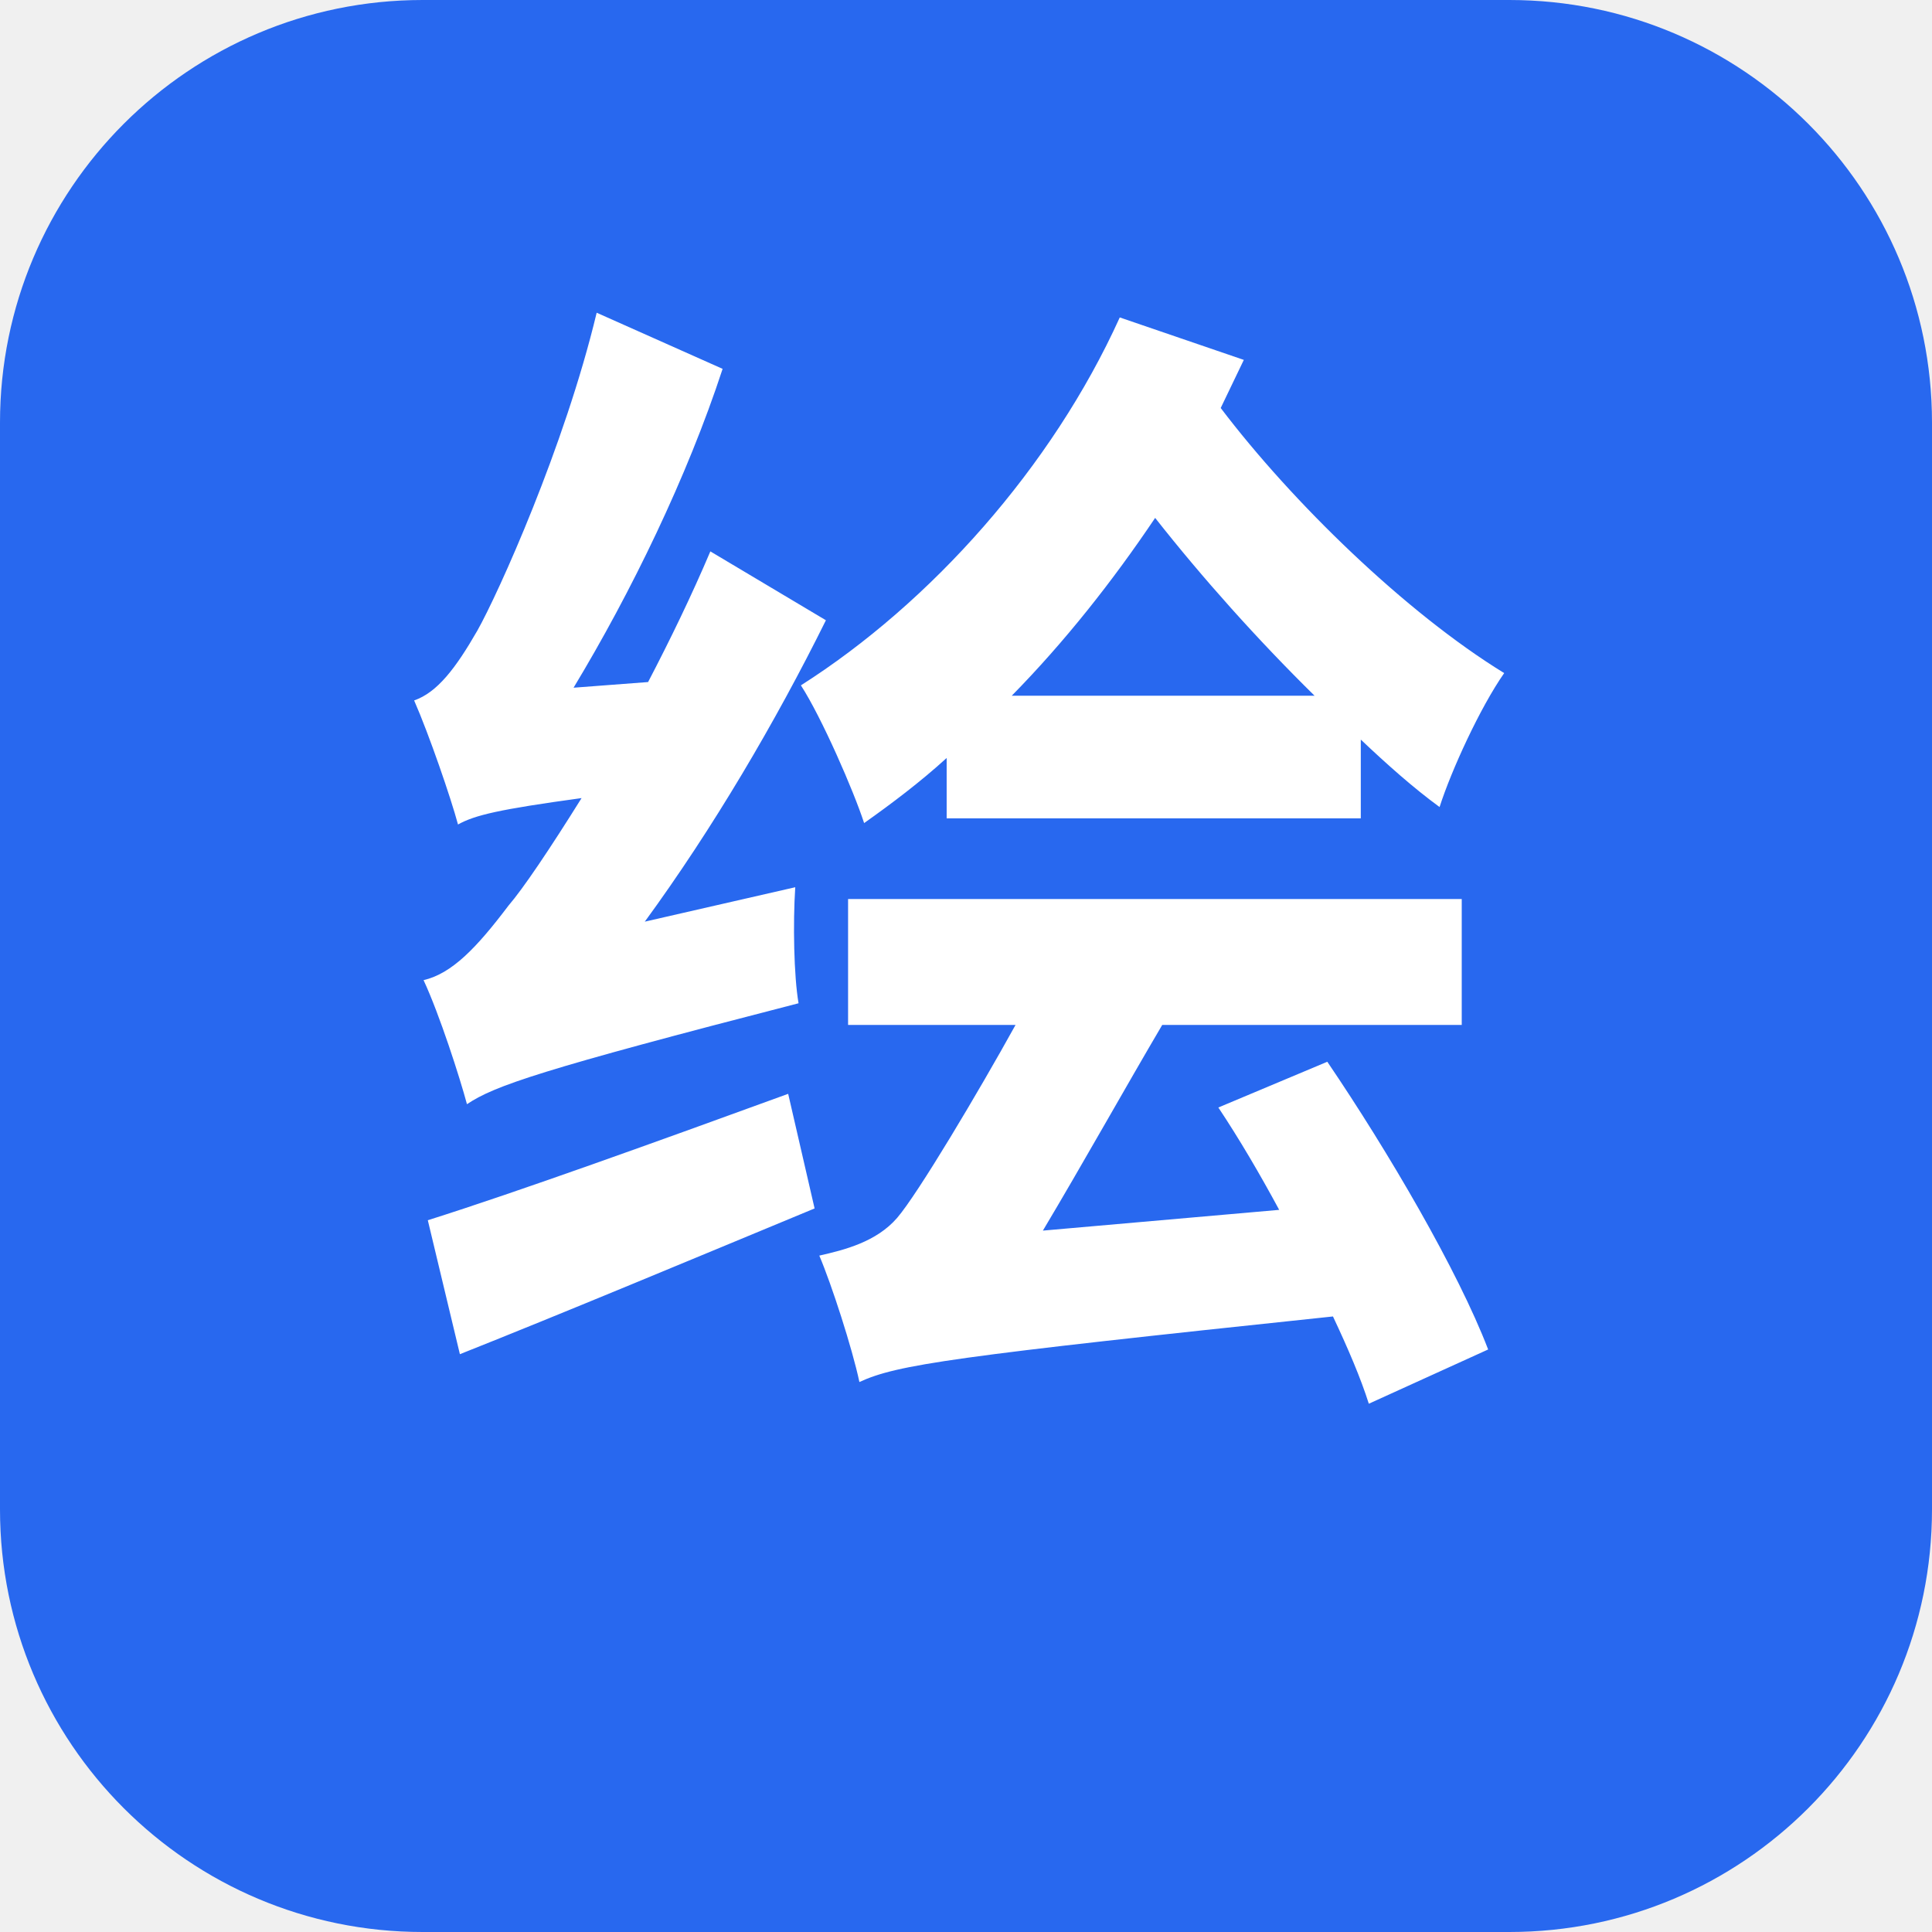
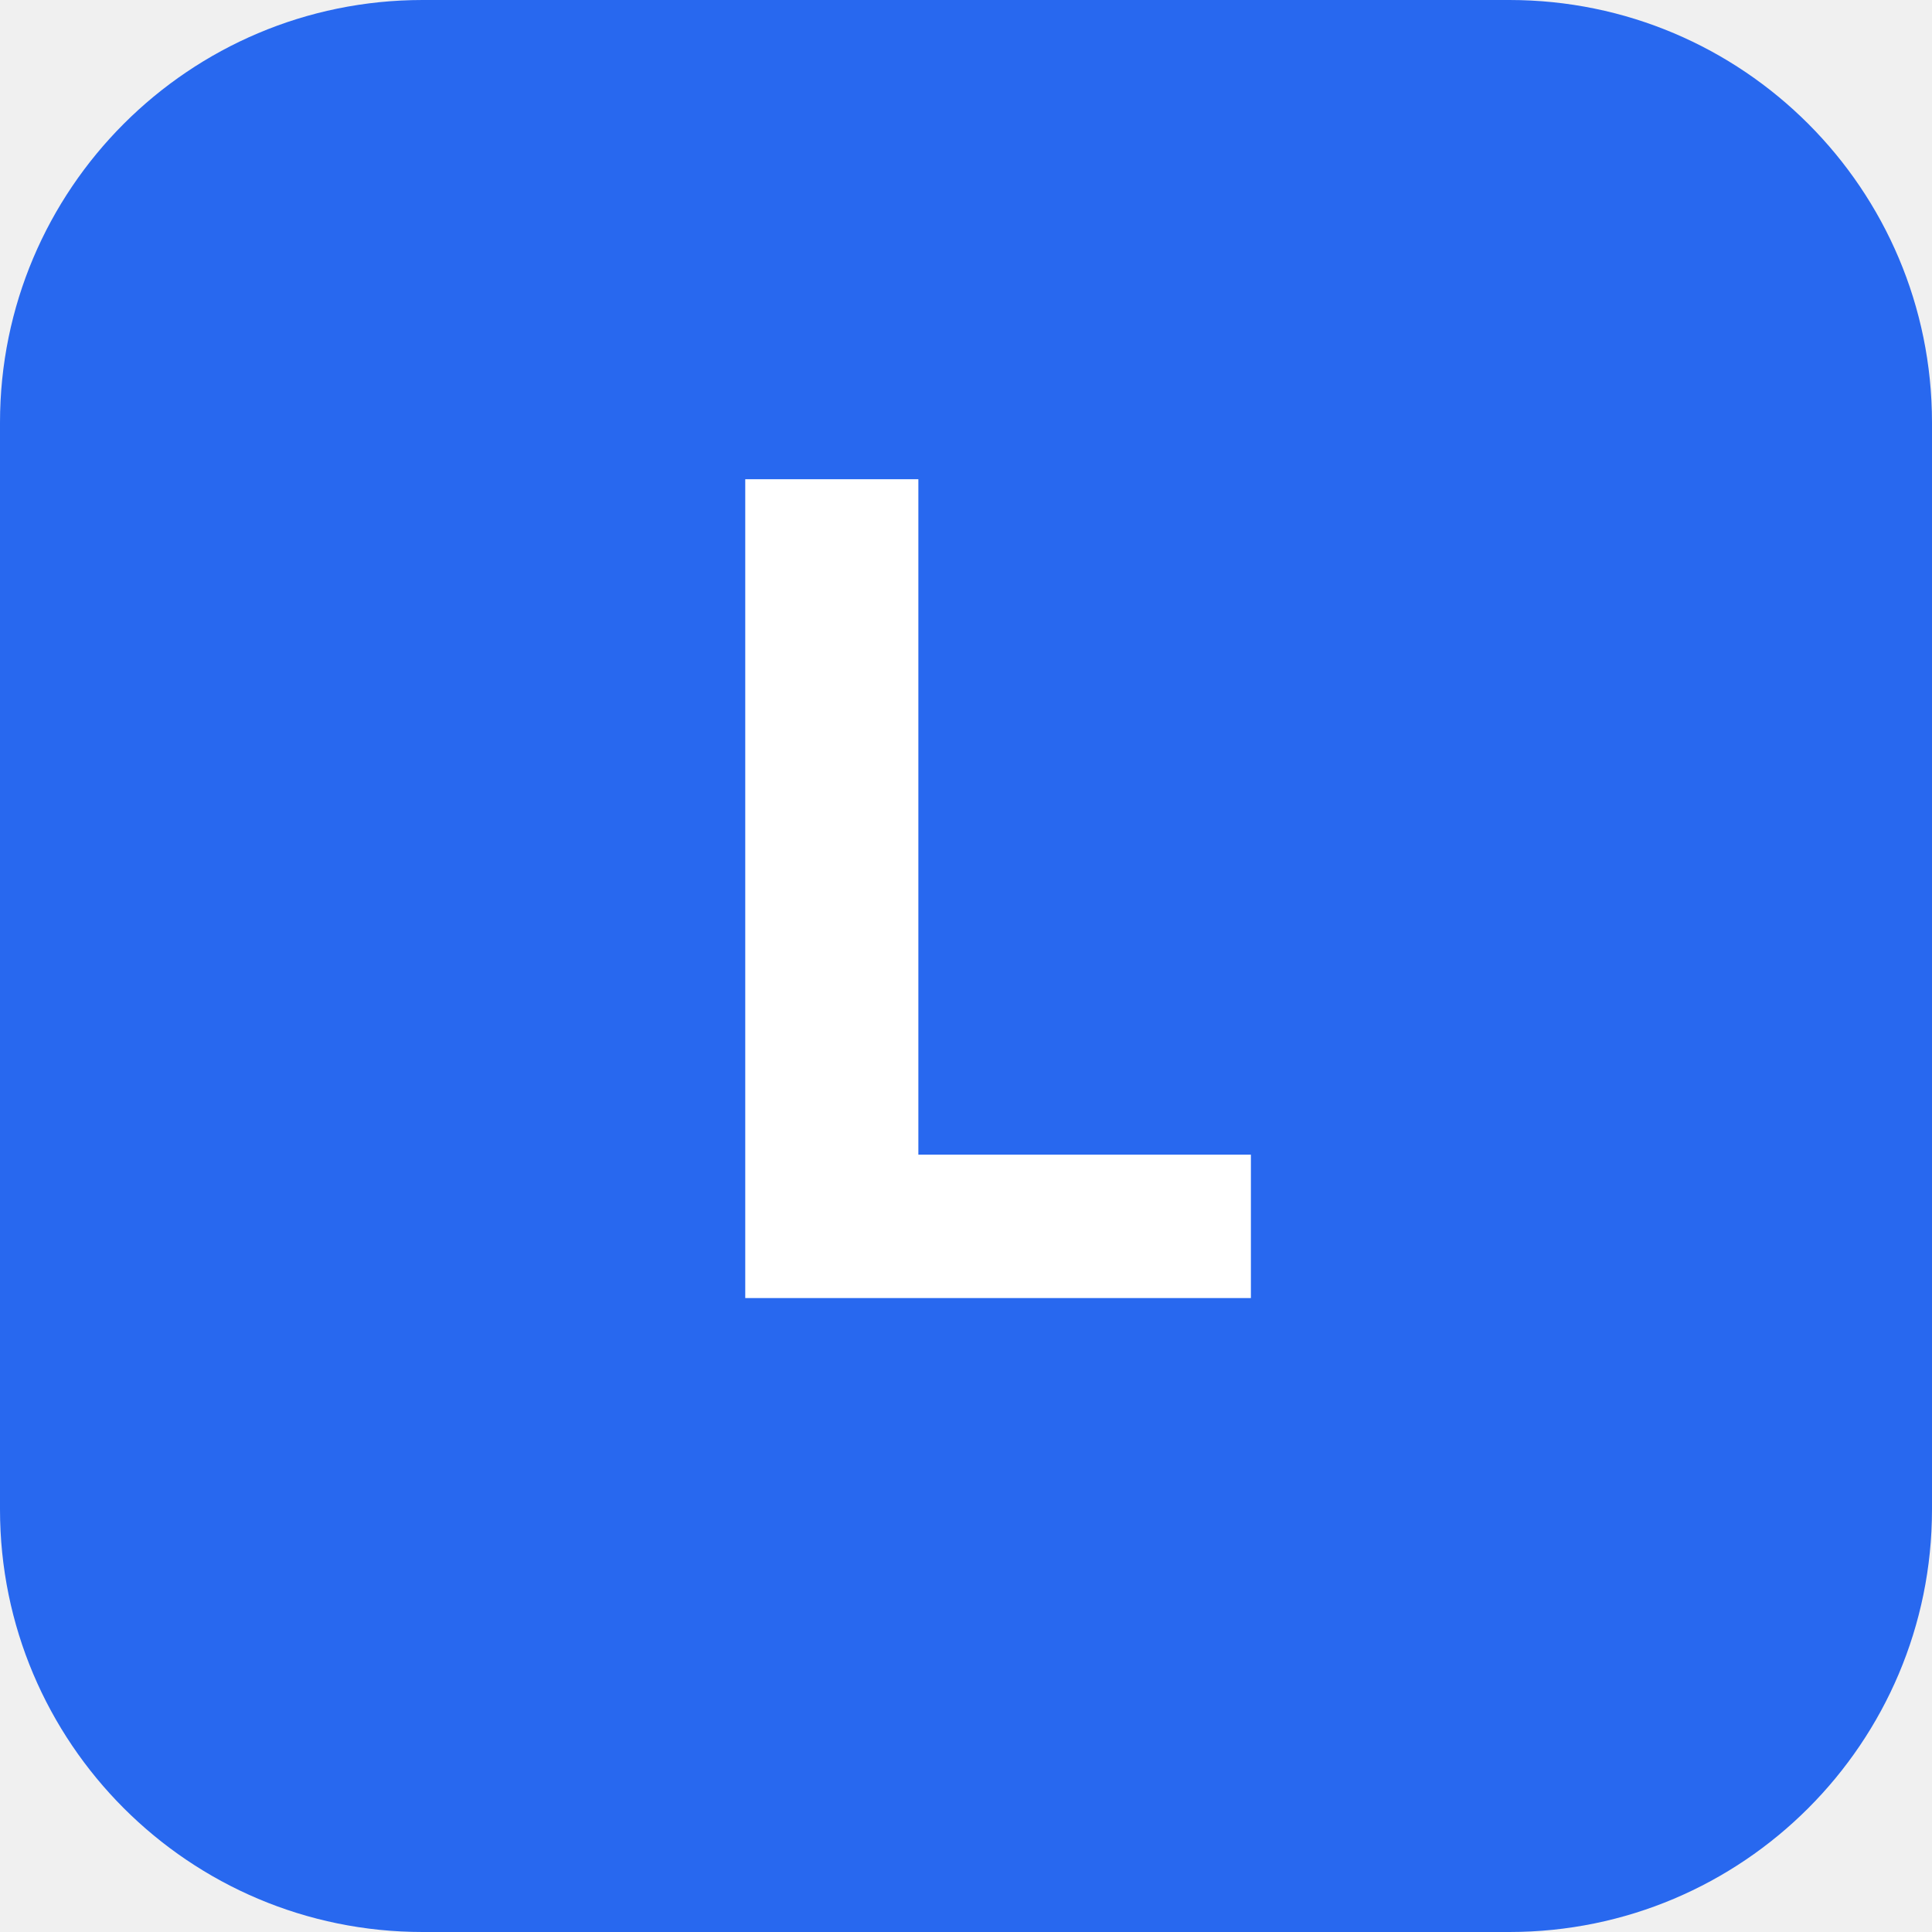
<svg xmlns="http://www.w3.org/2000/svg" width="64" height="64" viewBox="0 0 64 64">
  <rect width="64" height="64" rx="14" fill="#2868ef" />
-   <text x="32" y="43" text-anchor="middle" font-size="38" font-family="Microsoft YaHei, sans-serif" font-weight="700" fill="#ffffff">绘</text>
+   <text x="32" y="43" text-anchor="middle" font-size="38" font-family="Microsoft YaHei, sans-serif" font-weight="700" fill="#ffffff">L</text>
</svg>
